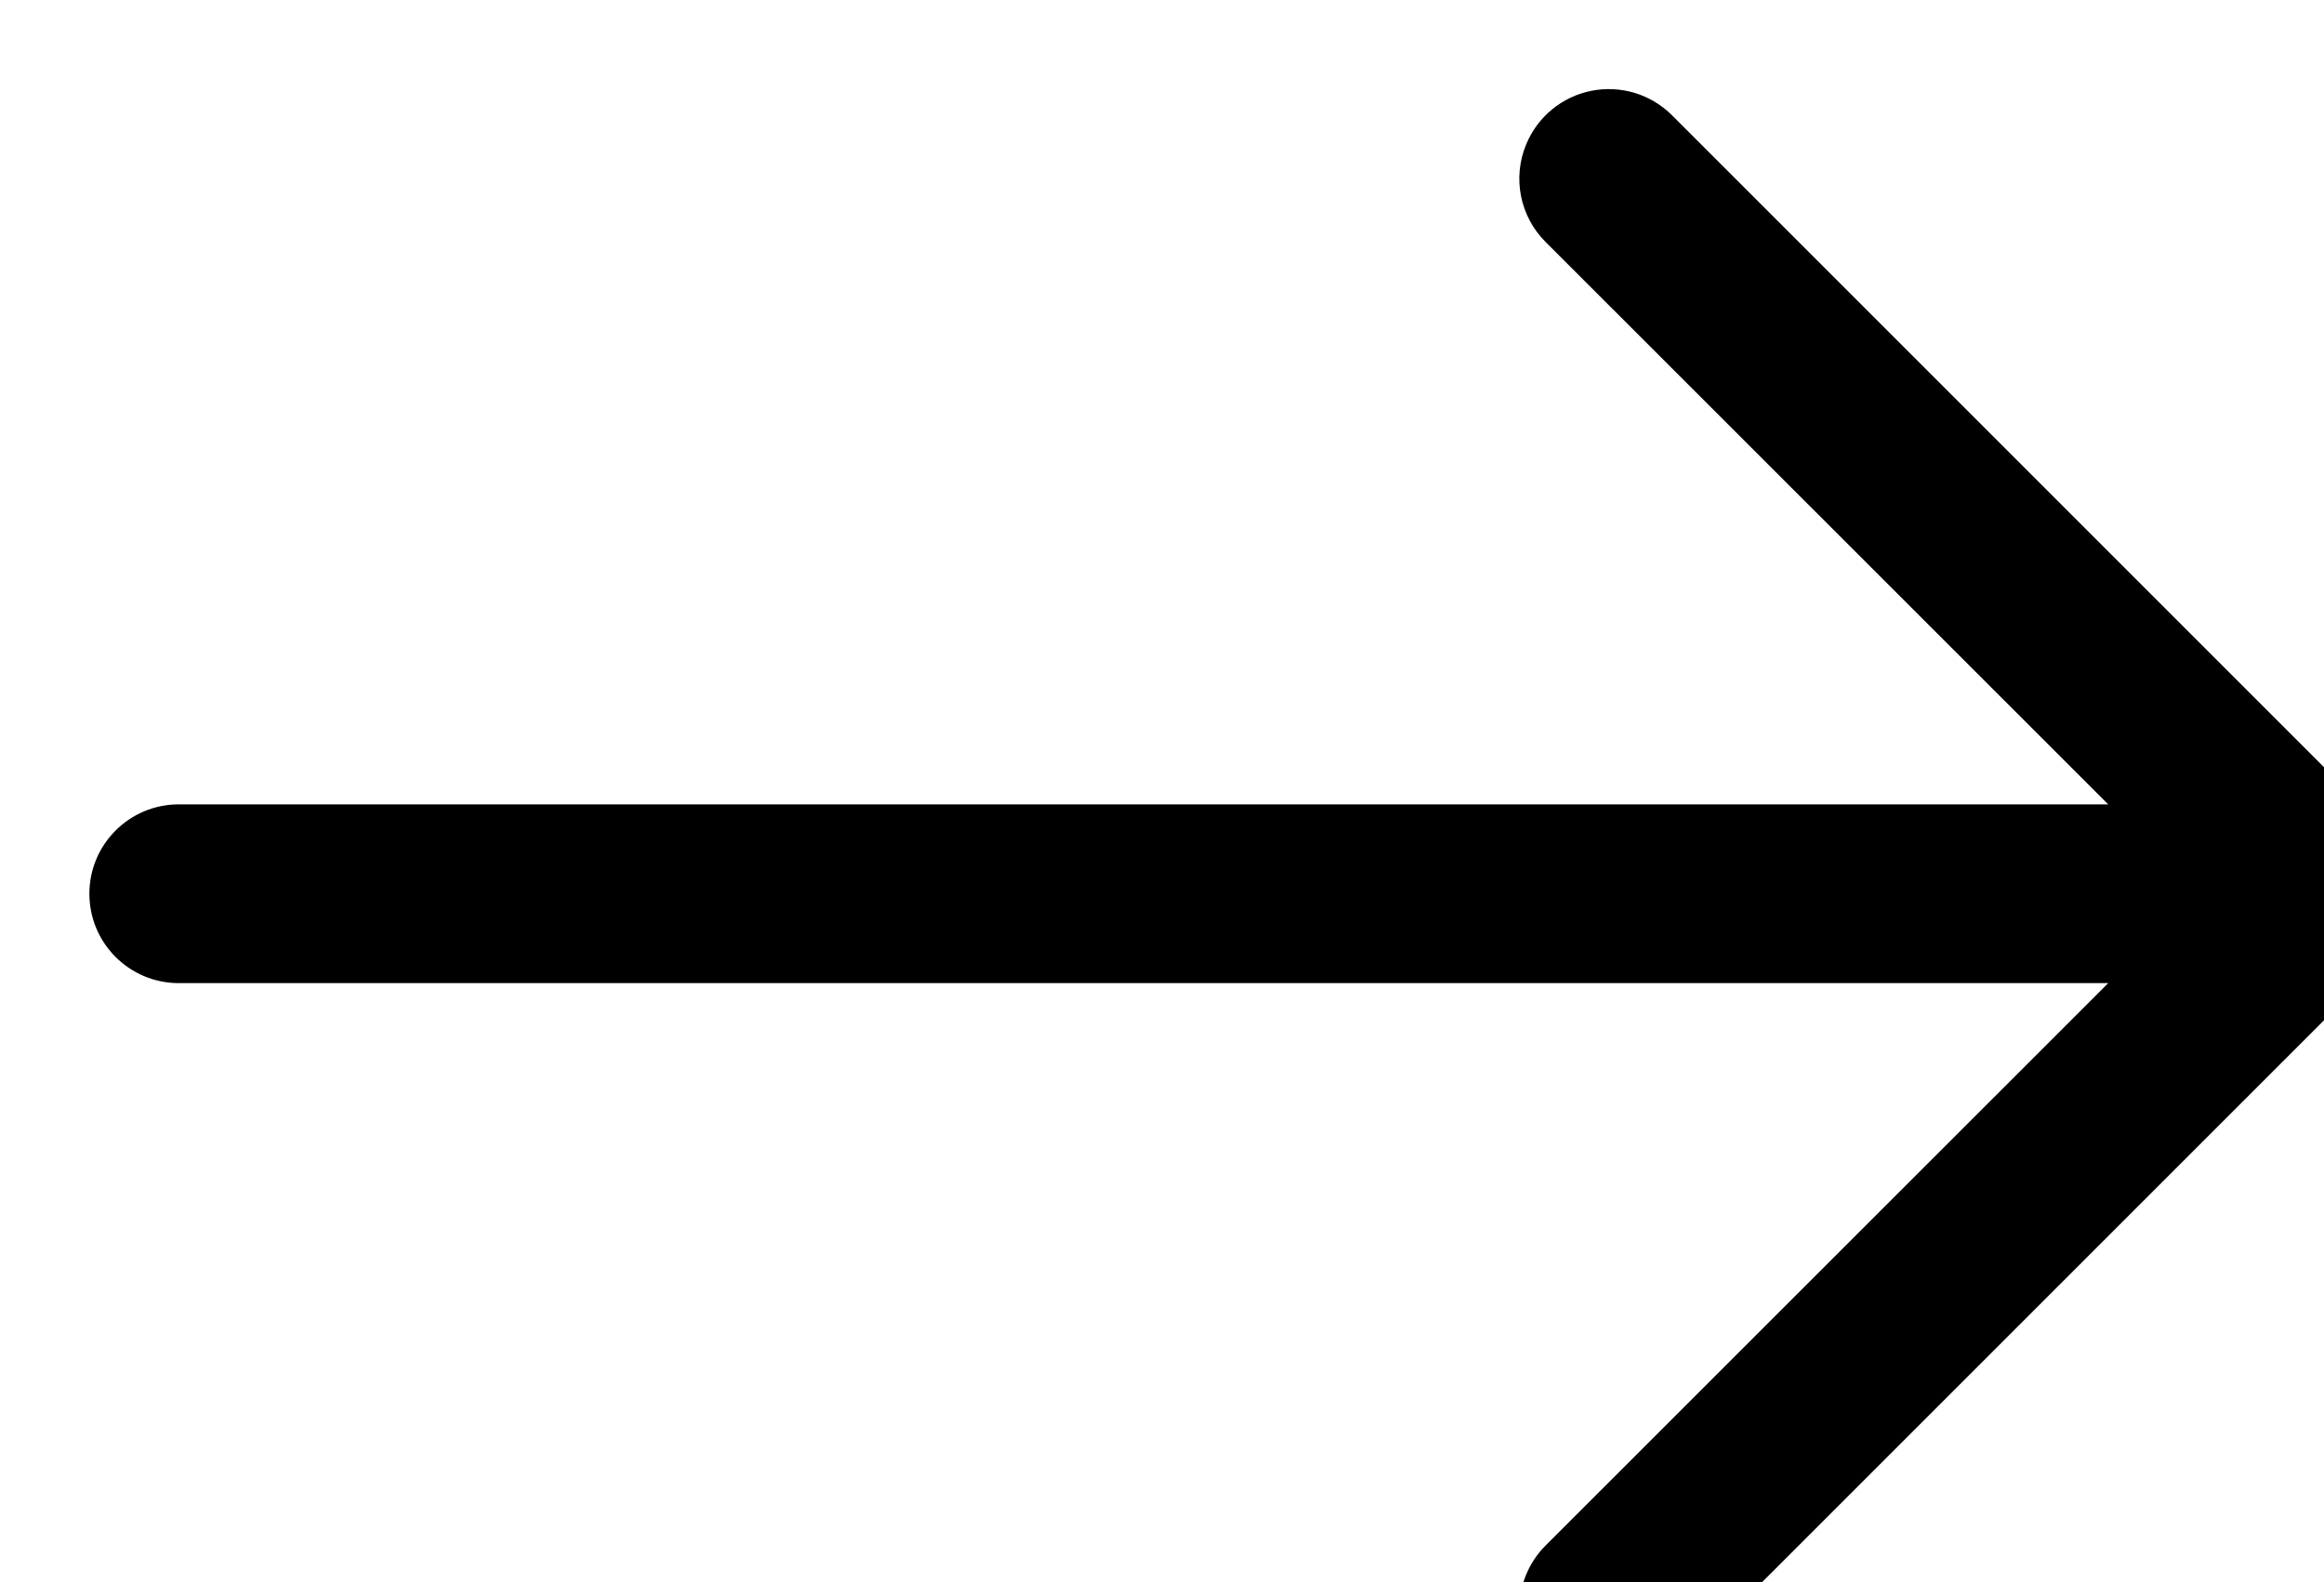
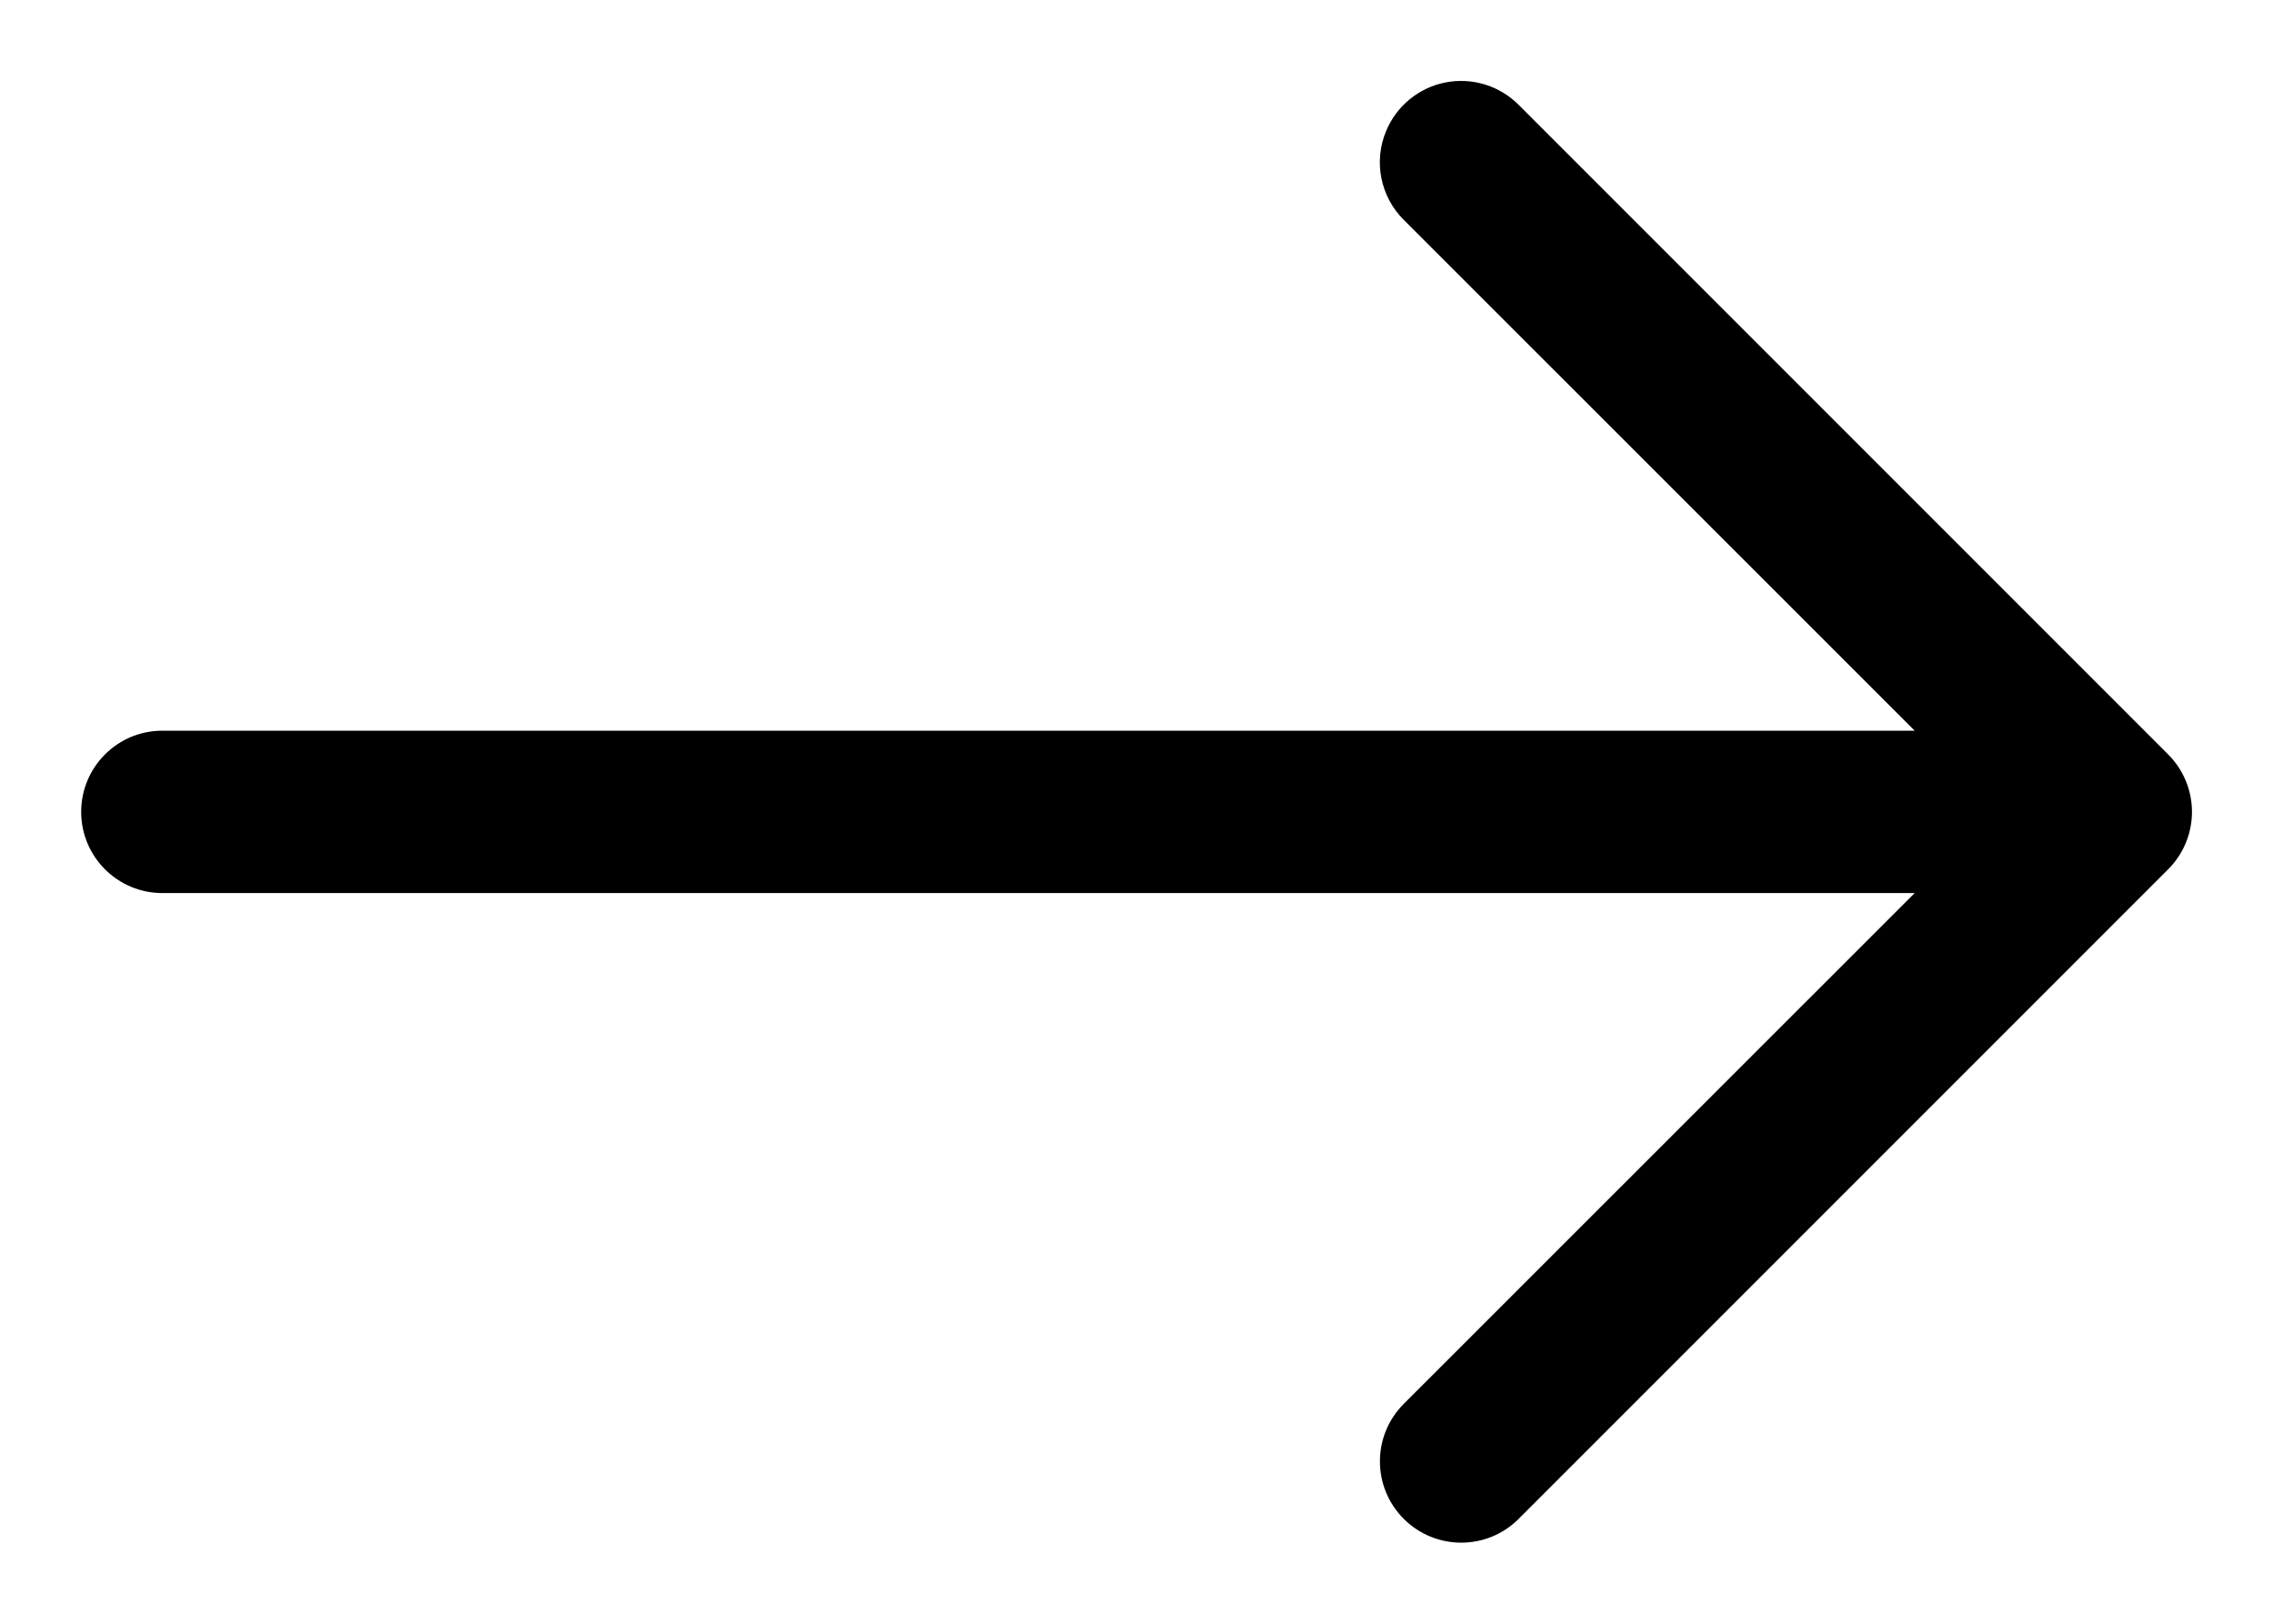
- <svg xmlns="http://www.w3.org/2000/svg" fill="none" aria-hidden="true" focusable="false">
+ <svg xmlns="http://www.w3.org/2000/svg" viewBox="0 0 14 10" fill="none" aria-hidden="true" focusable="false" class="icon icon-arrow">
  <path fill-rule="evenodd" clip-rule="evenodd" d="M8.537.808a.5.5 0 01.817-.162l4 4a.5.5 0 010 .708l-4 4a.5.5 0 11-.708-.708L11.793 5.5H1a.5.5 0 010-1h10.793L8.646 1.354a.5.5 0 01-.109-.546z" fill="currentColor" />
</svg>
